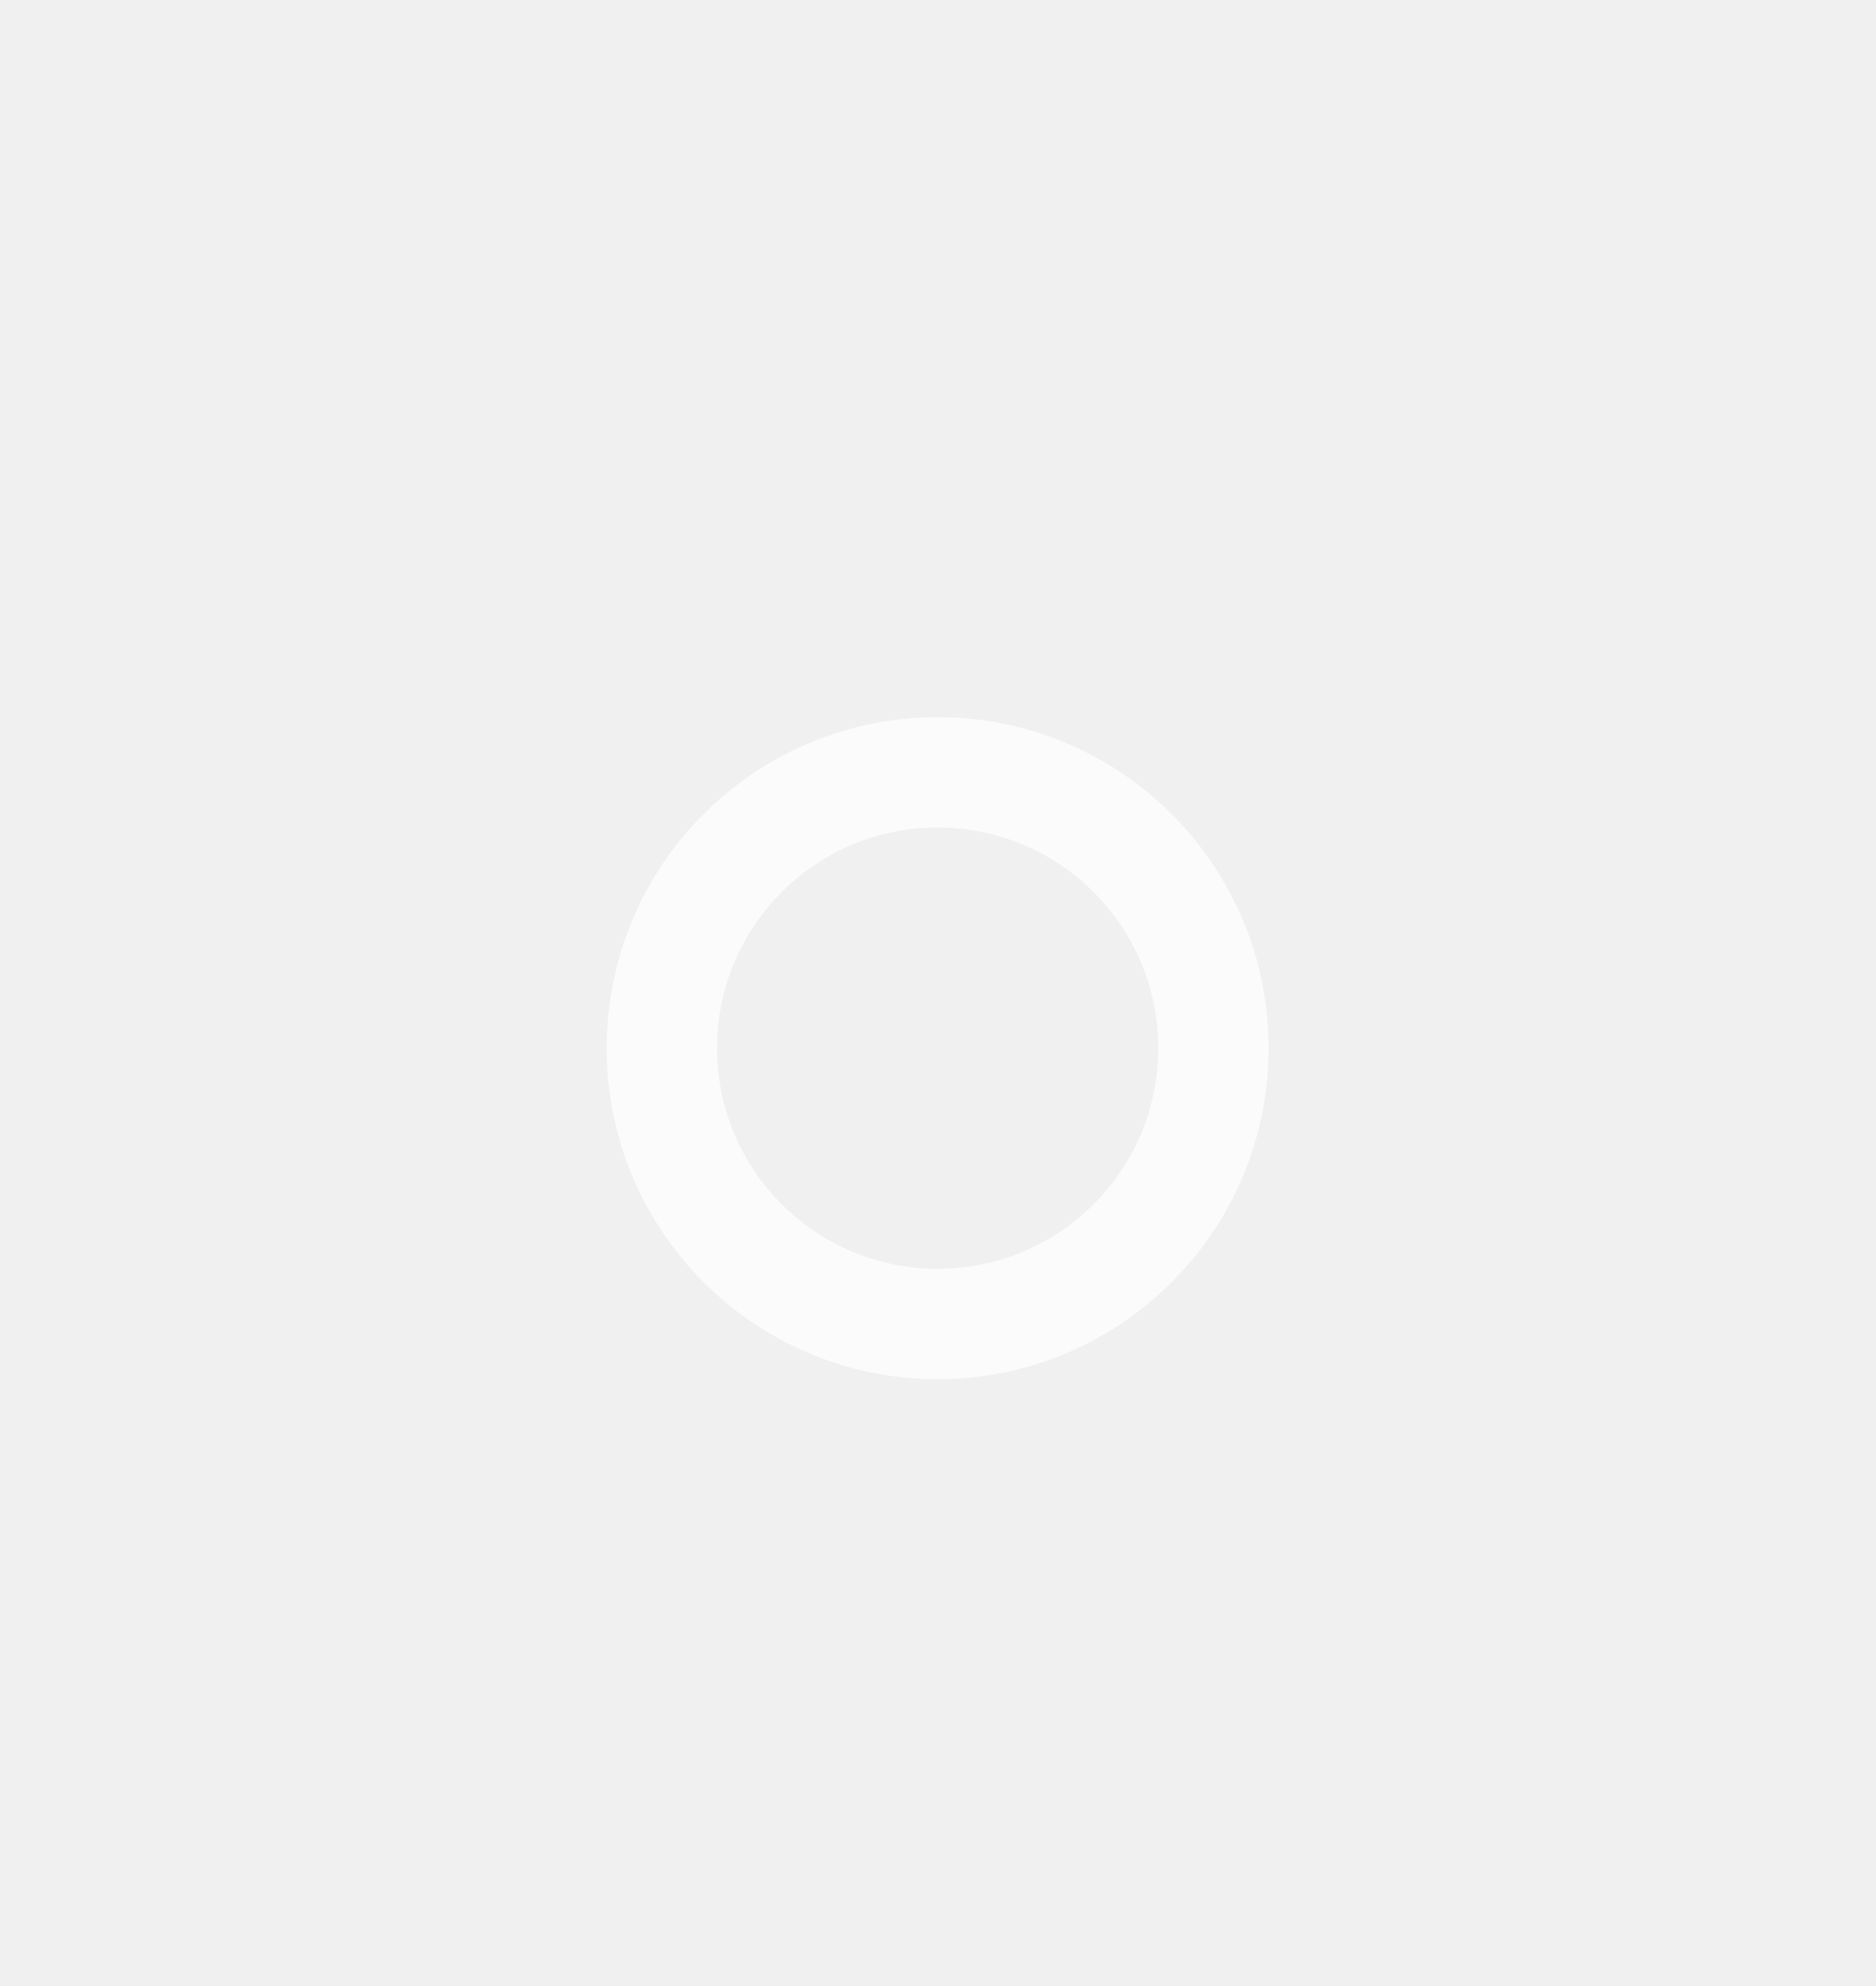
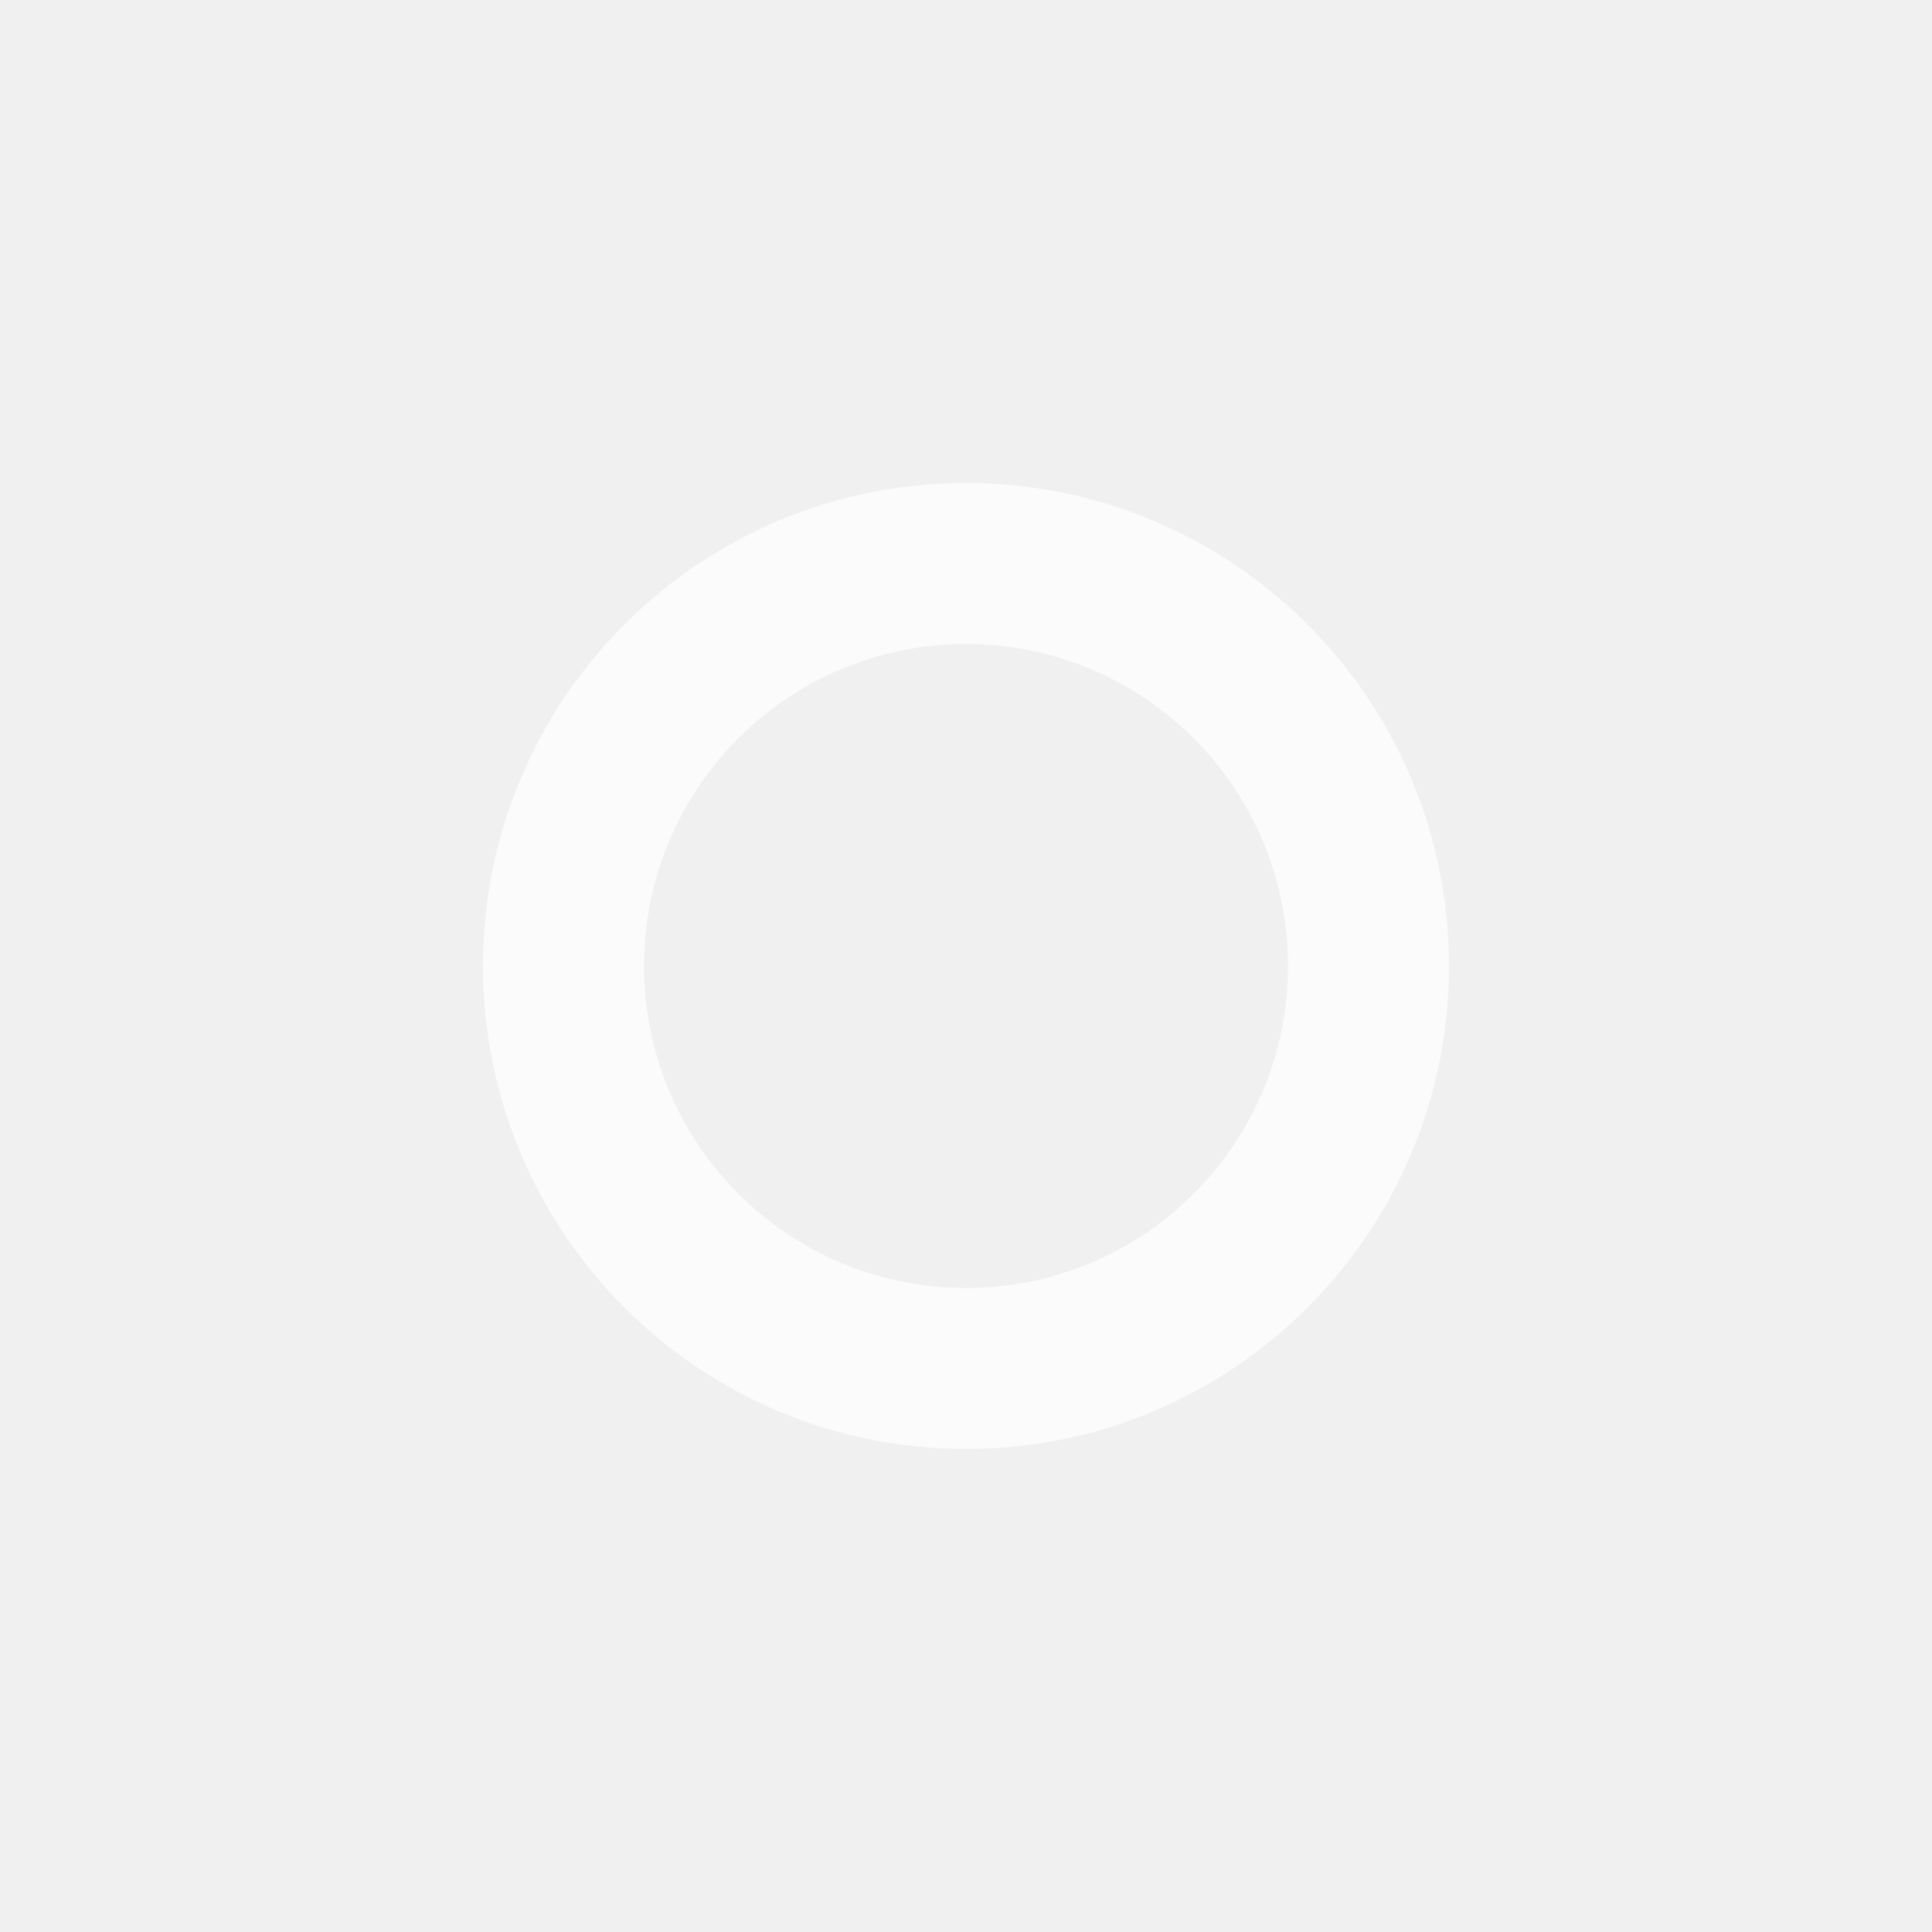
- <svg xmlns="http://www.w3.org/2000/svg" width="34" height="36">
-   <path d="M255 656.772h34v36h-34z" style="fill:none" transform="translate(-255 -656.772)" />
-   <path d="M272 669.772a6 6 0 0 0-6 6 6 6 0 0 0 6 6 6 6 0 0 0 6-6 6 6 0 0 0-6-6m0 2a4 4 0 0 1 4 4 4 4 0 0 1-4 4 4 4 0 0 1-4-4 4 4 0 0 1 4-4" style="opacity:.75;fill:#fff" transform="translate(-255 -656.772)" />
+ <svg xmlns="http://www.w3.org/2000/svg" width="24" height="24" viewBox="0 0 24 24">
+   <path d="M260 663.772h24v24h-24z" style="fill:none;stroke-width:.686" transform="translate(-260 -663.772)" />
+   <path d="M272 669.772a6 6 0 0 0-6 6 6 6 0 0 0 6 6 6 6 0 0 0 6-6 6 6 0 0 0-6-6m0 2a4 4 0 0 1 4 4 4 4 0 0 1-4 4 4 4 0 0 1-4-4 4 4 0 0 1 4-4" style="opacity:.75;fill:#fff" transform="translate(-260 -663.772)" />
</svg>
